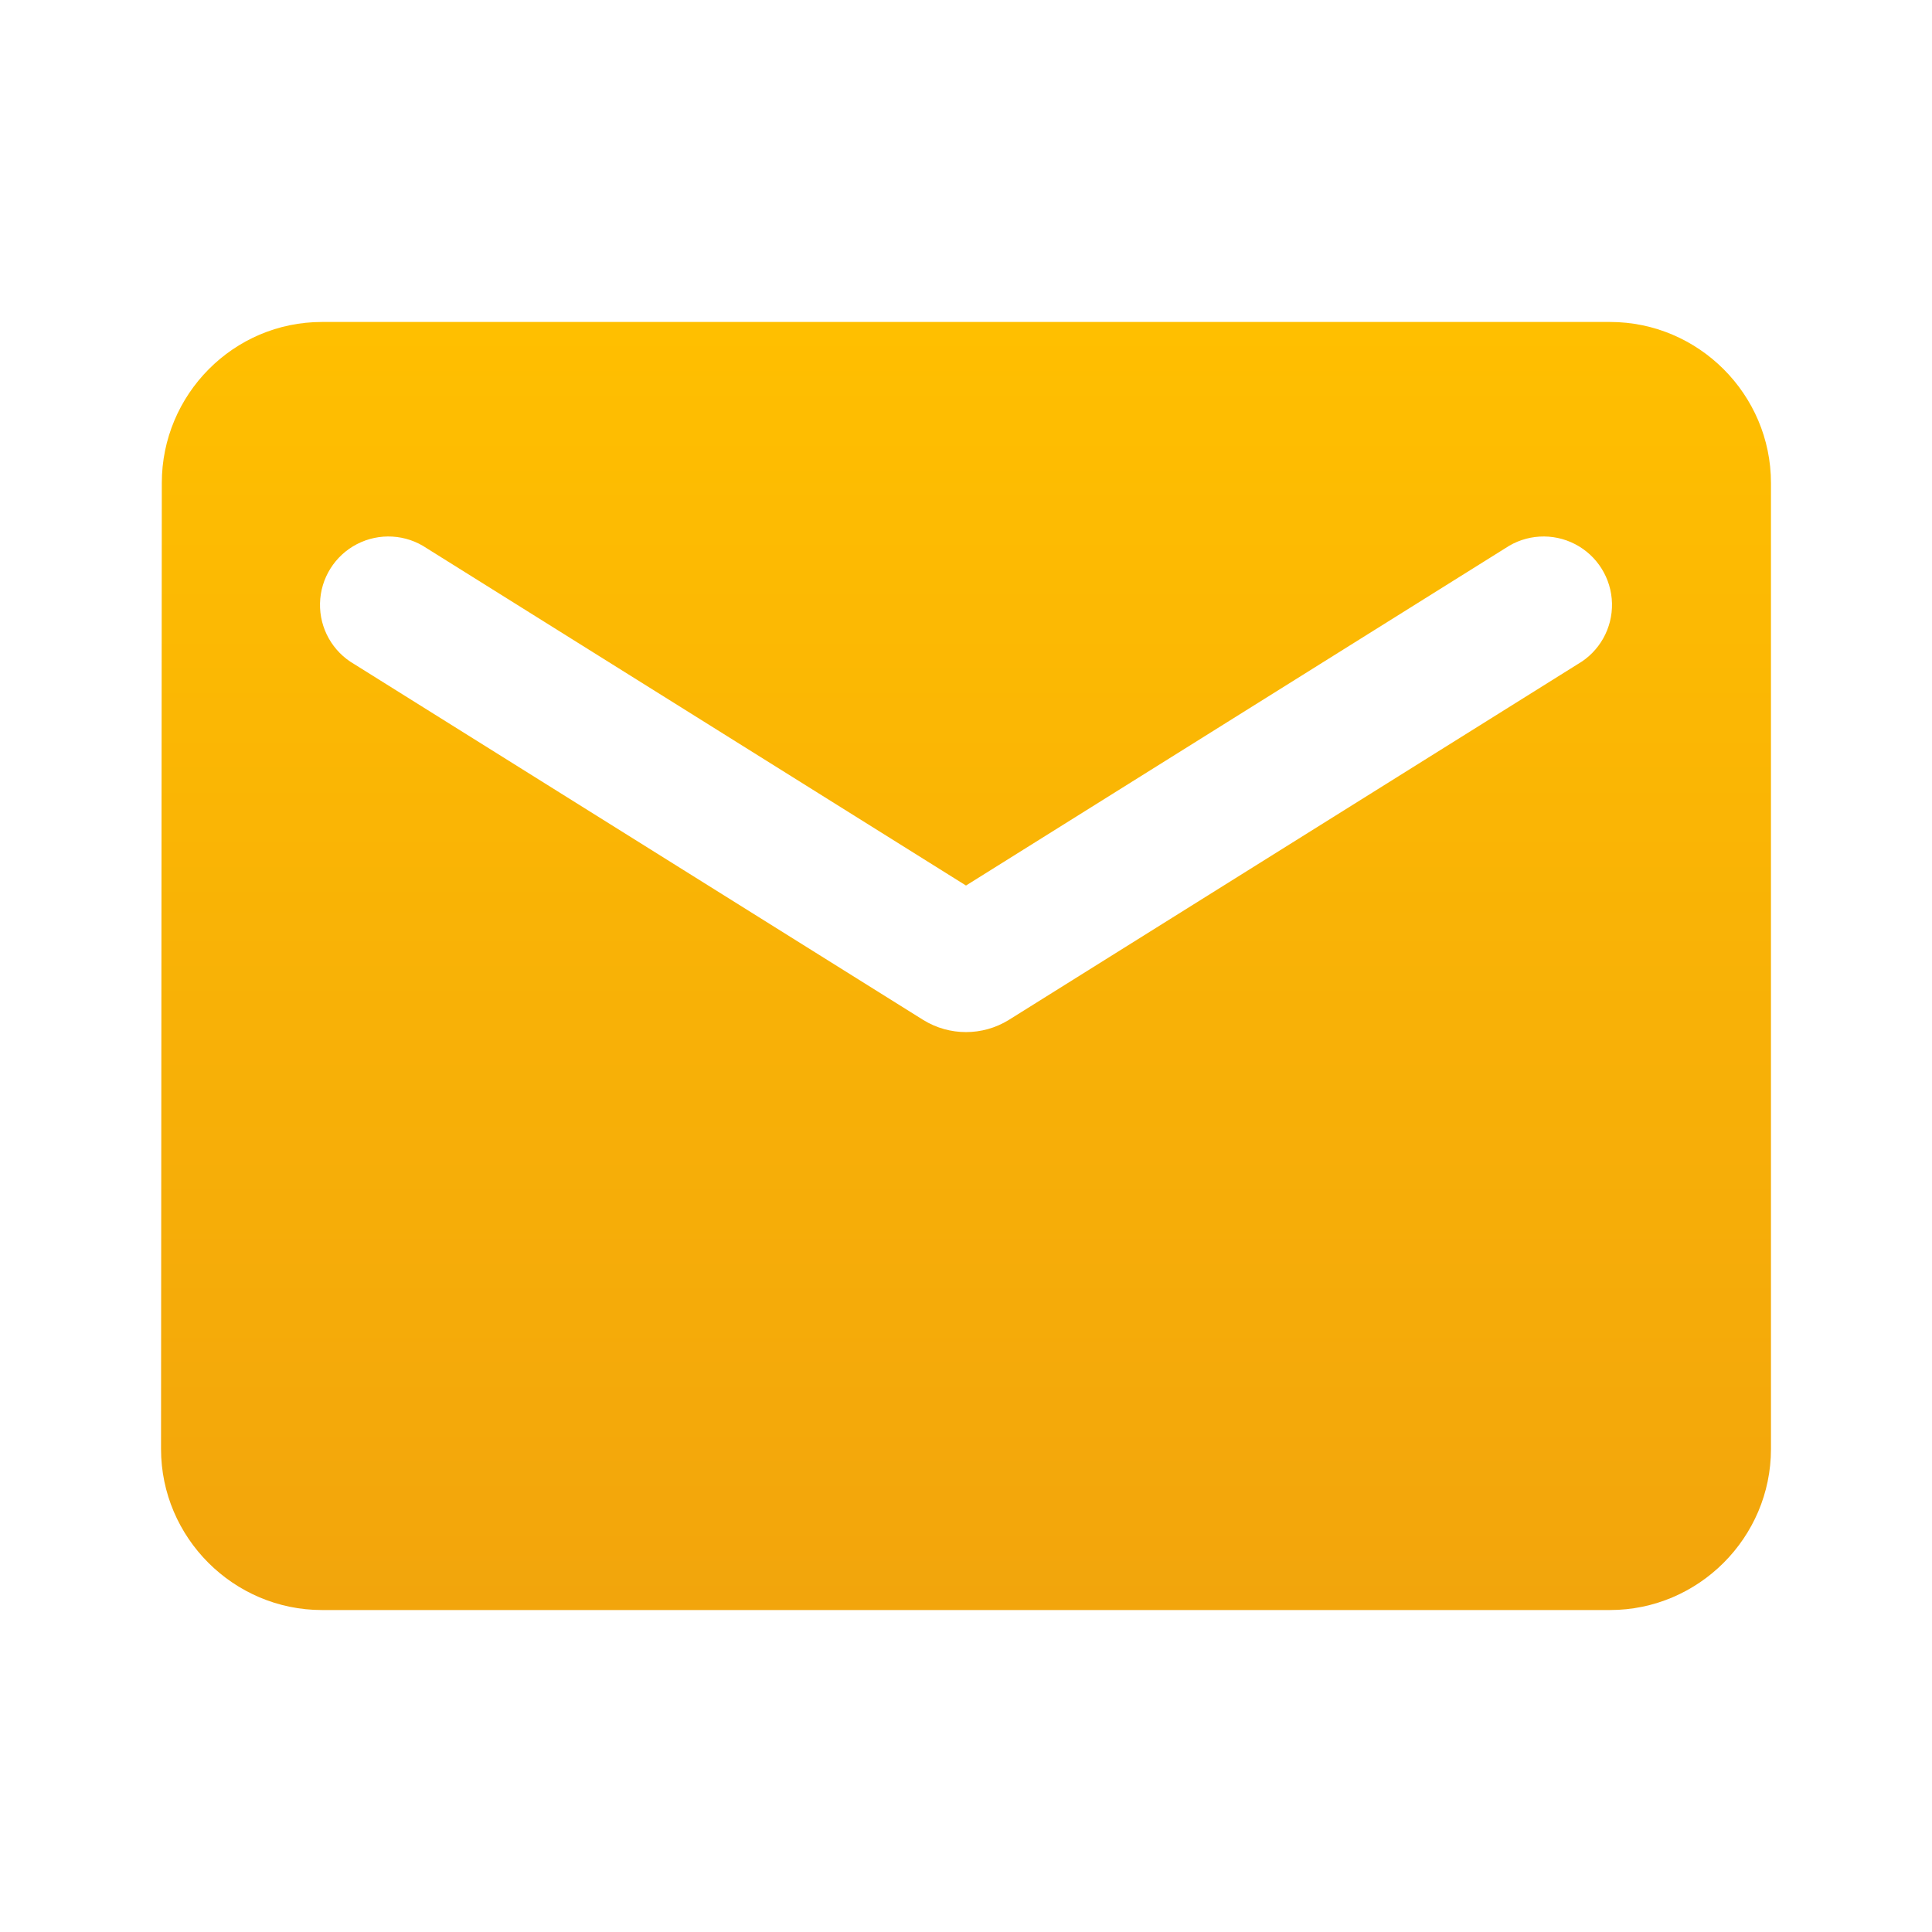
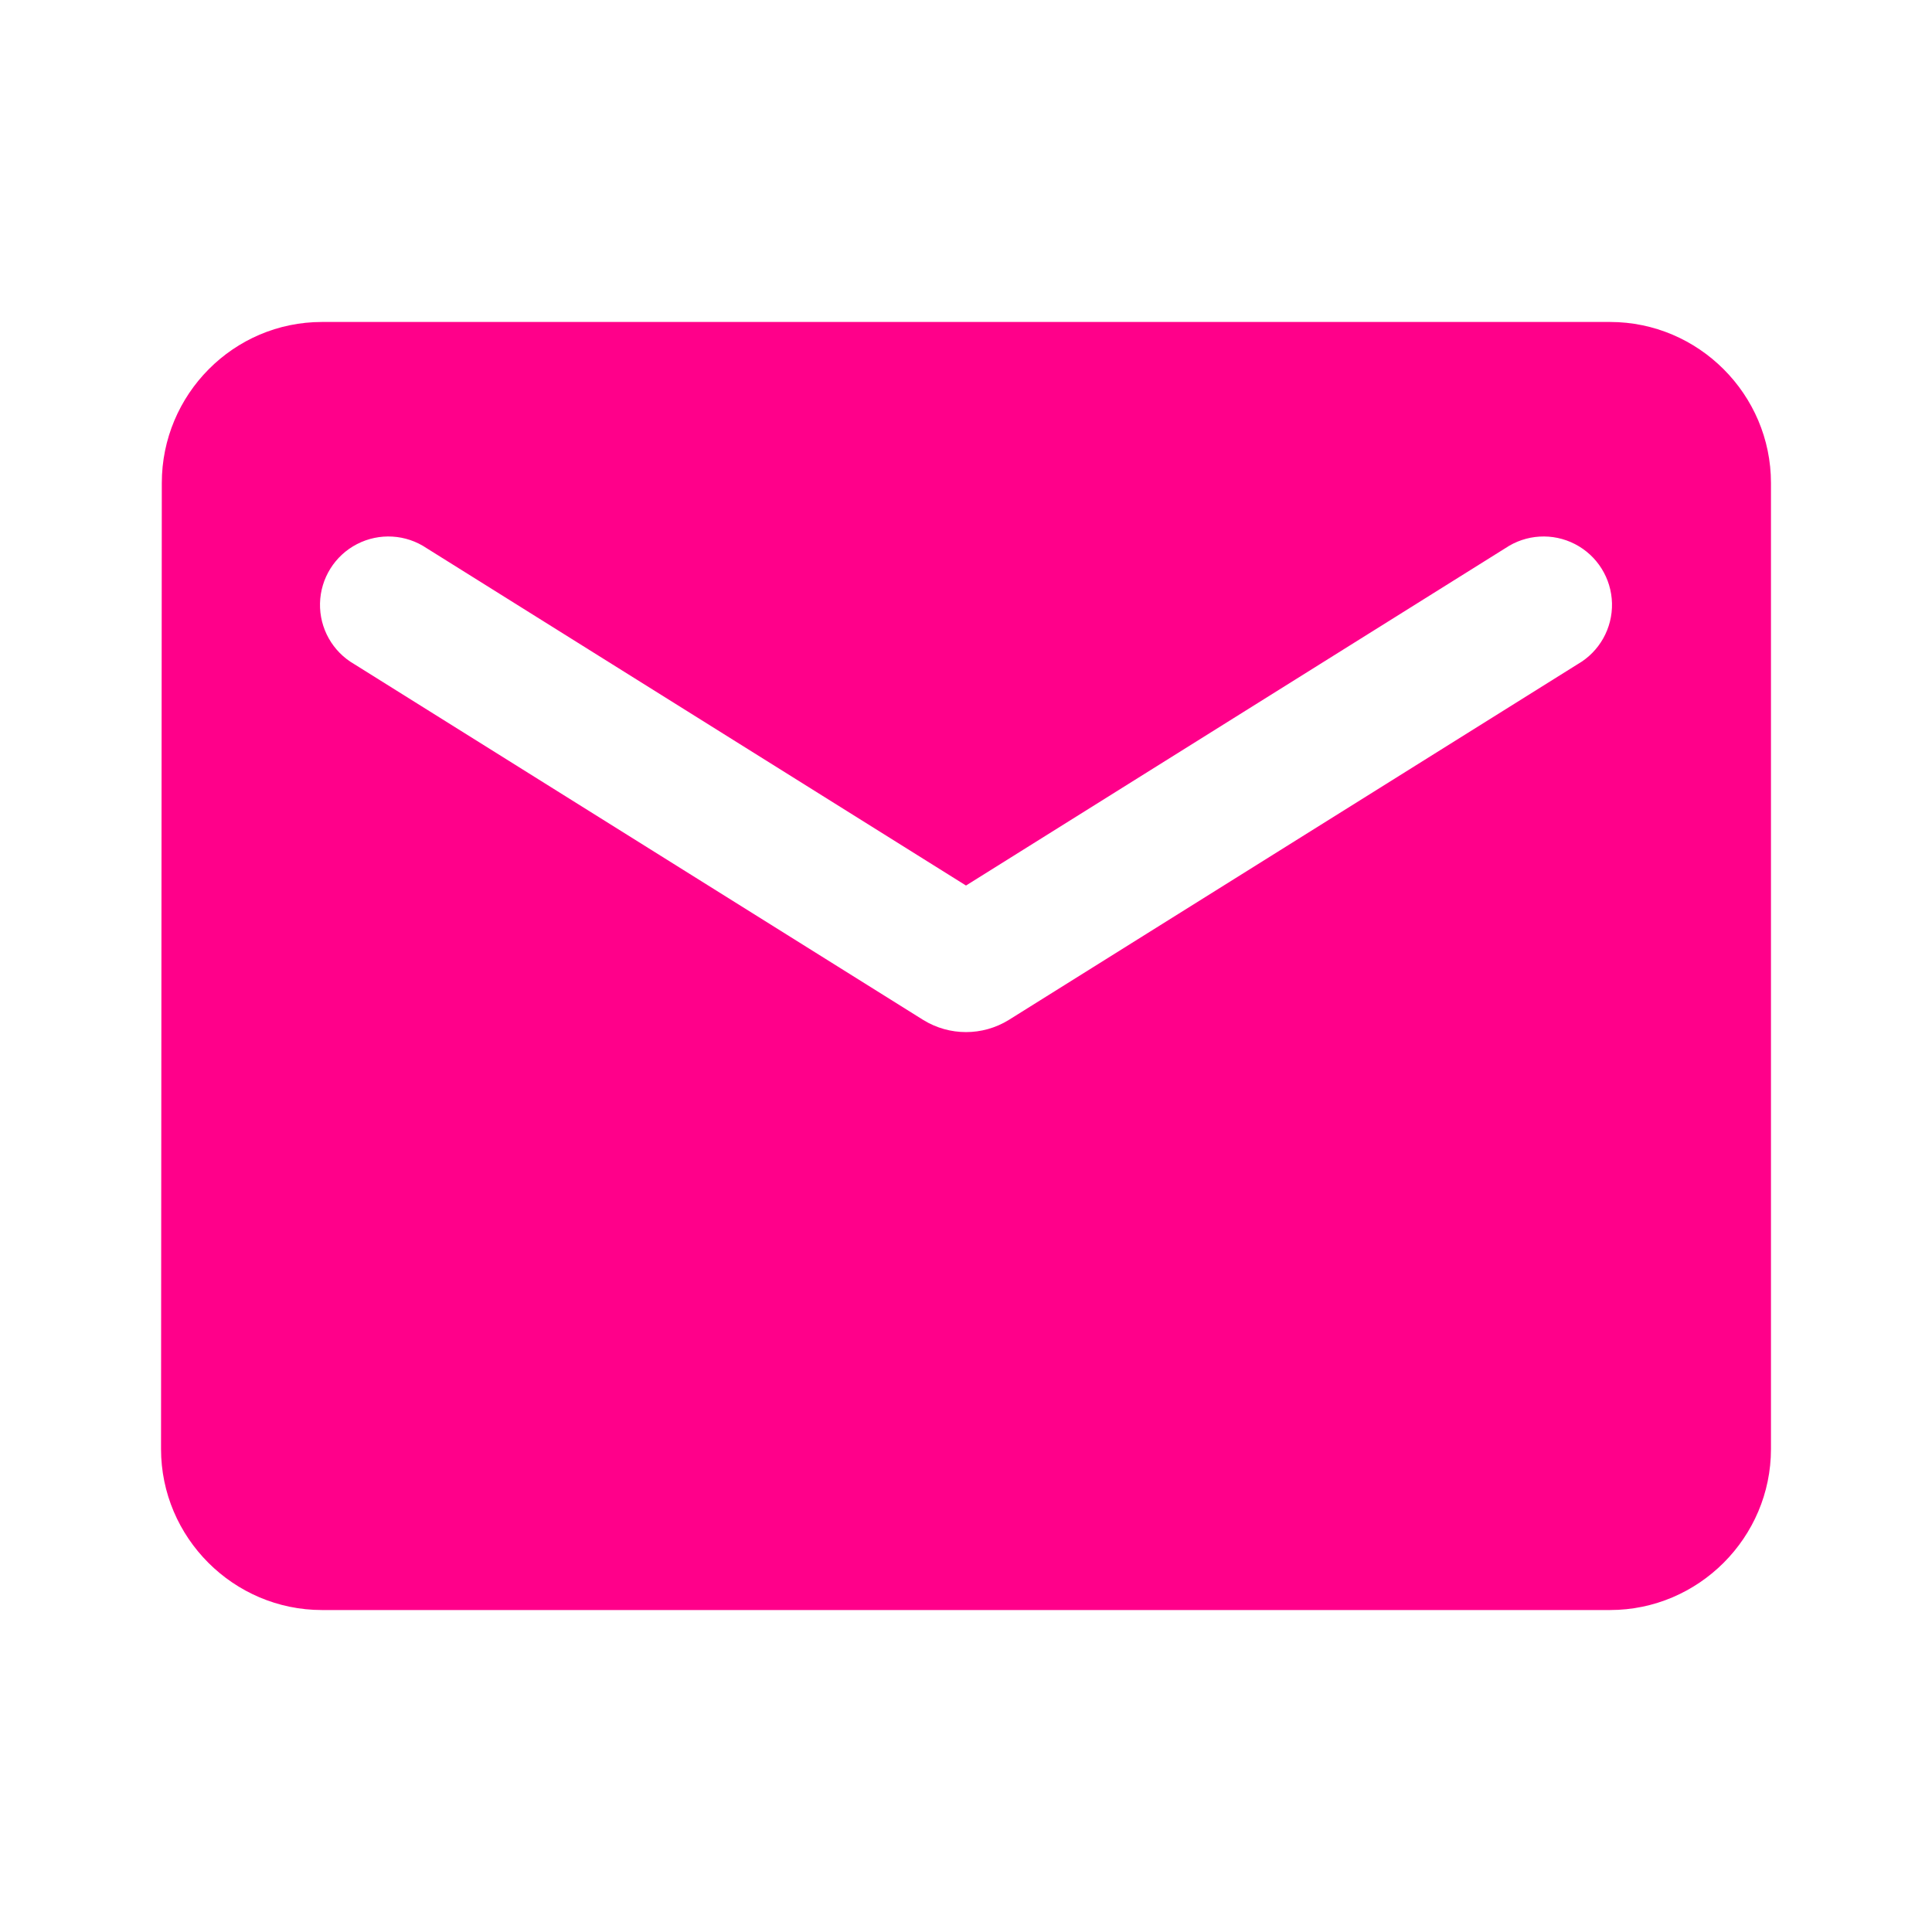
<svg xmlns="http://www.w3.org/2000/svg" width="20" height="20" fill="none">
  <path d="M16.667 3.333H3.333c-.916 0-1.658.75-1.658 1.667l-.008 10c0 .917.75 1.667 1.666 1.667h13.334c.916 0 1.666-.75 1.666-1.667V5c0-.917-.75-1.667-1.666-1.667Zm-.334 3.542-5.891 3.684a.843.843 0 0 1-.884 0L3.667 6.875a.708.708 0 1 1 .75-1.2L10 9.167l5.583-3.492a.708.708 0 1 1 .75 1.2Z" fill="url(#a)" />
  <defs>
    <linearGradient id="a" x1="10" y1="3.333" x2="10" y2="16.667" gradientUnits="userSpaceOnUse">
-       <stop stop-color="#FFBF00" />
-       <stop offset="1" stop-color="#F2A50C" />
+       <stop stop-color="#ff008a" />
+       <stop offset="1" stop-color="#ff008a" />
    </linearGradient>
  </defs>
</svg>
